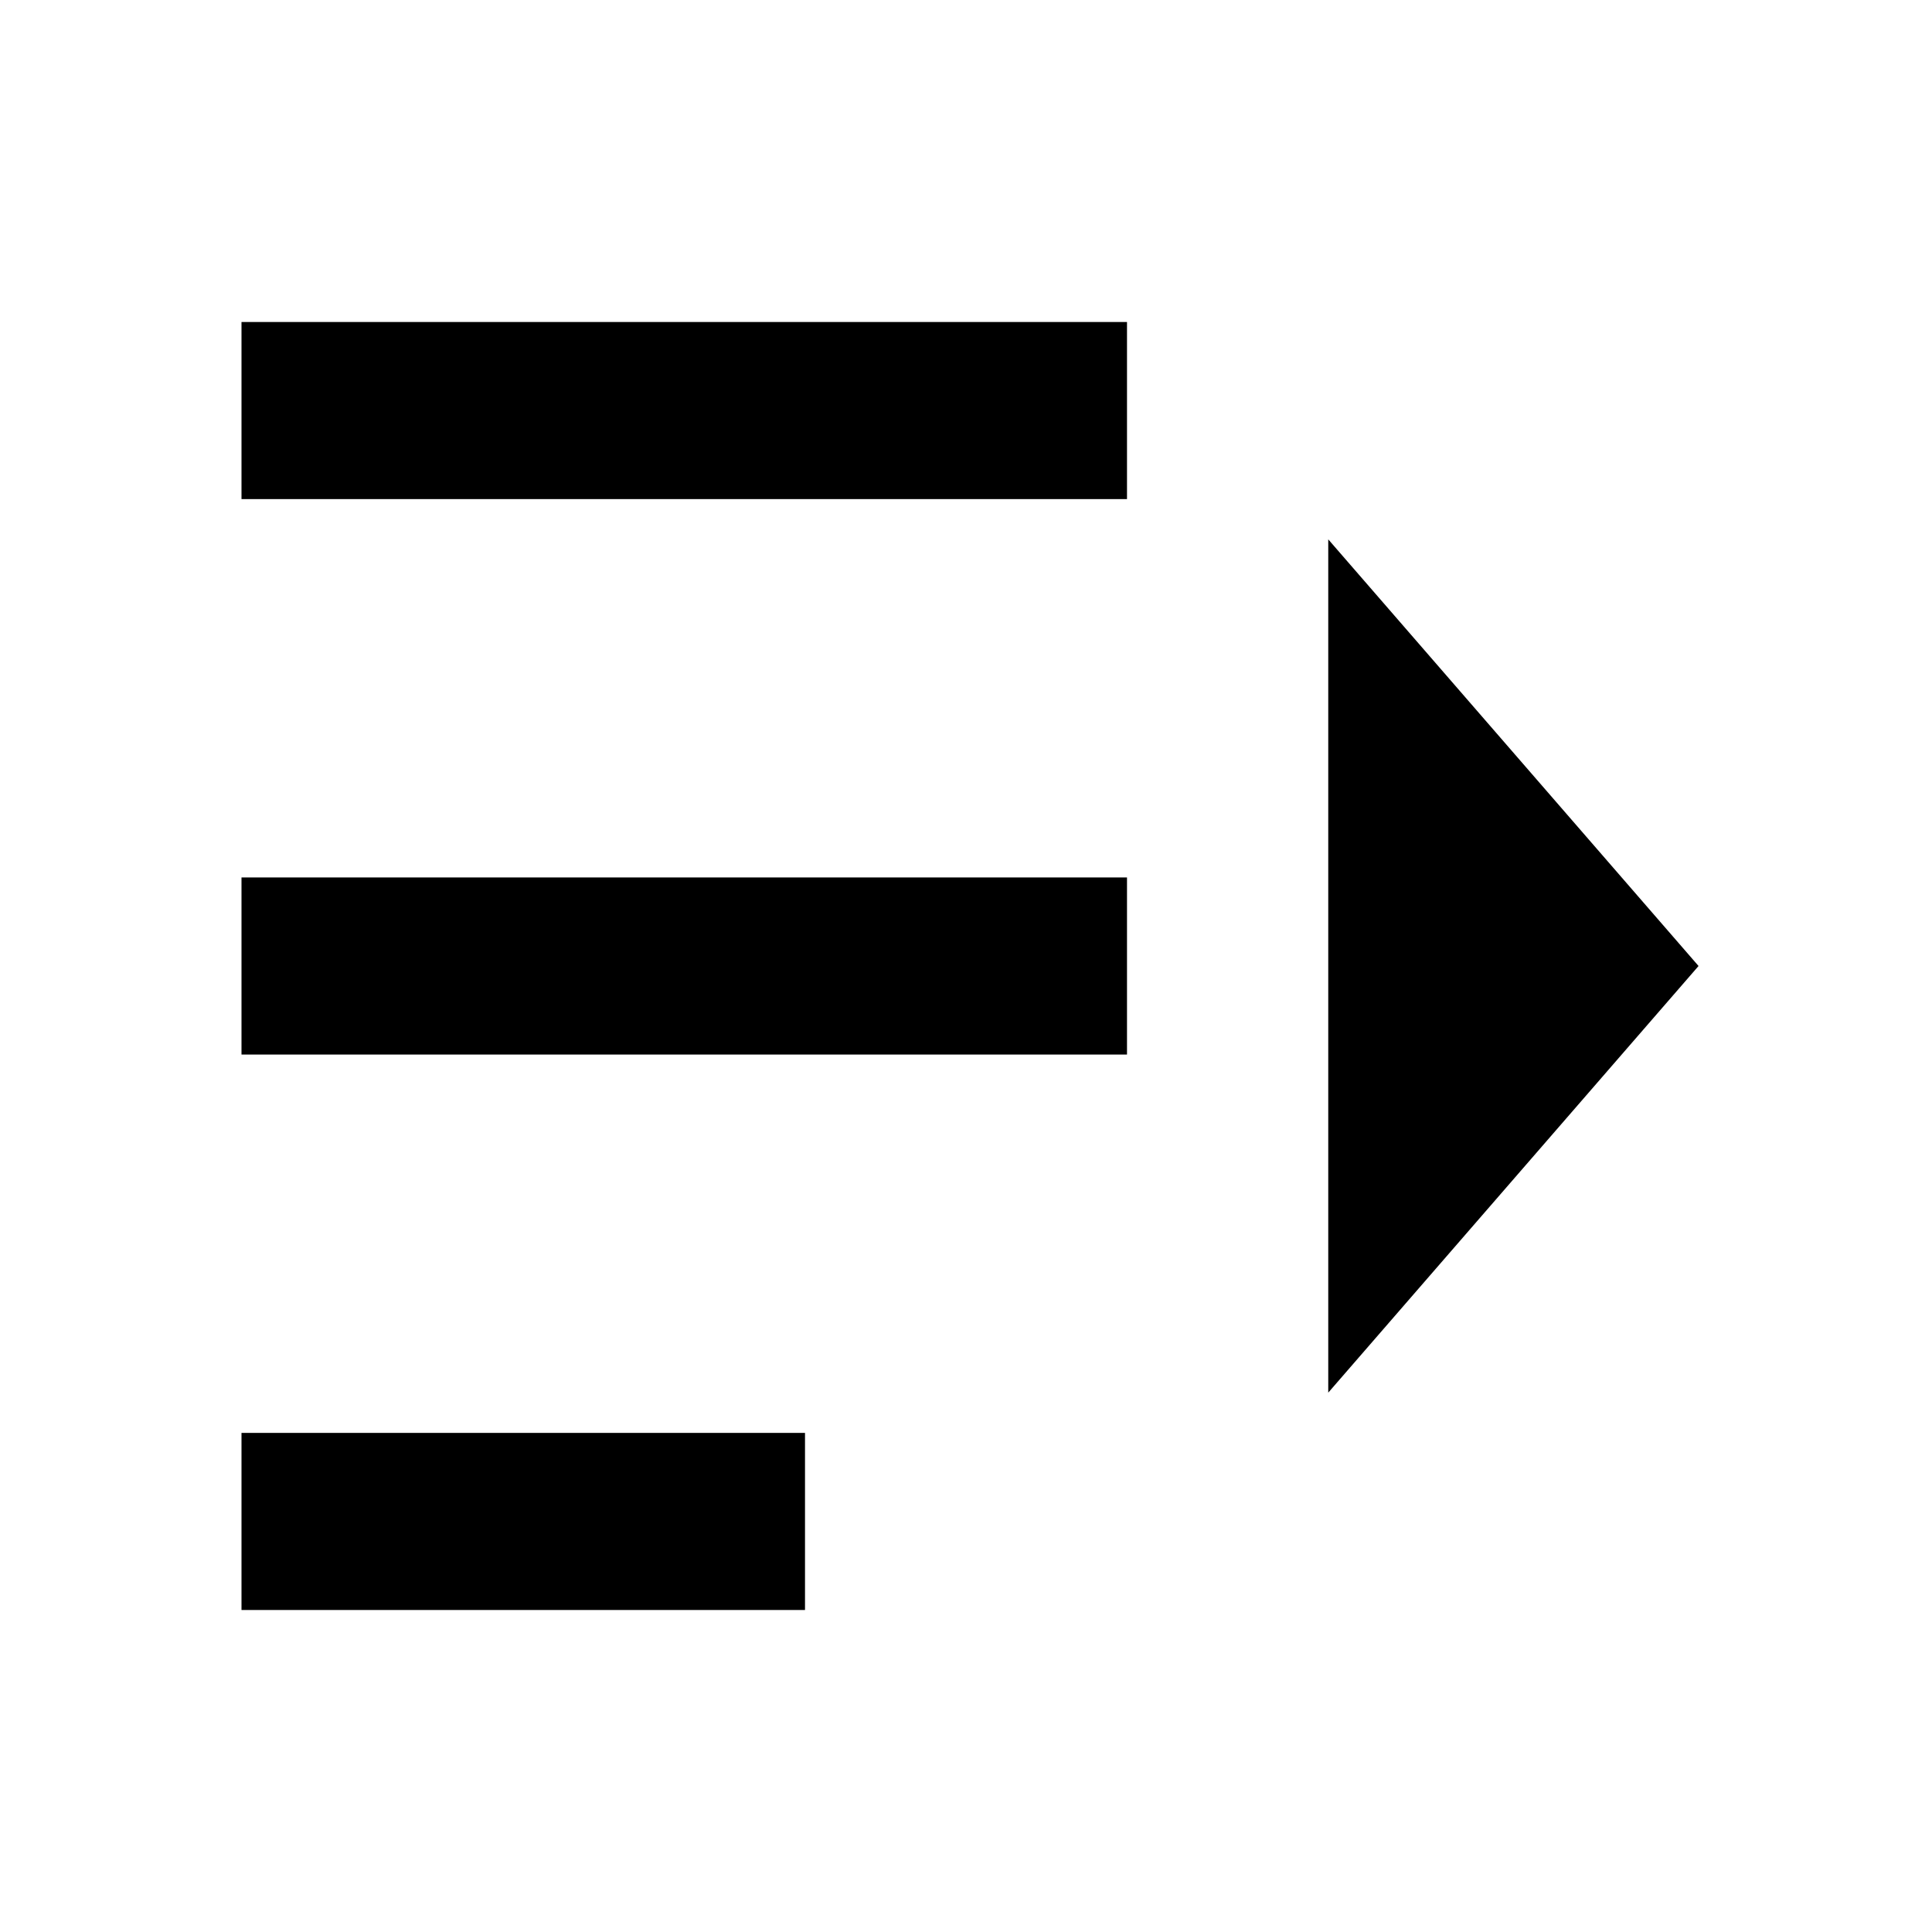
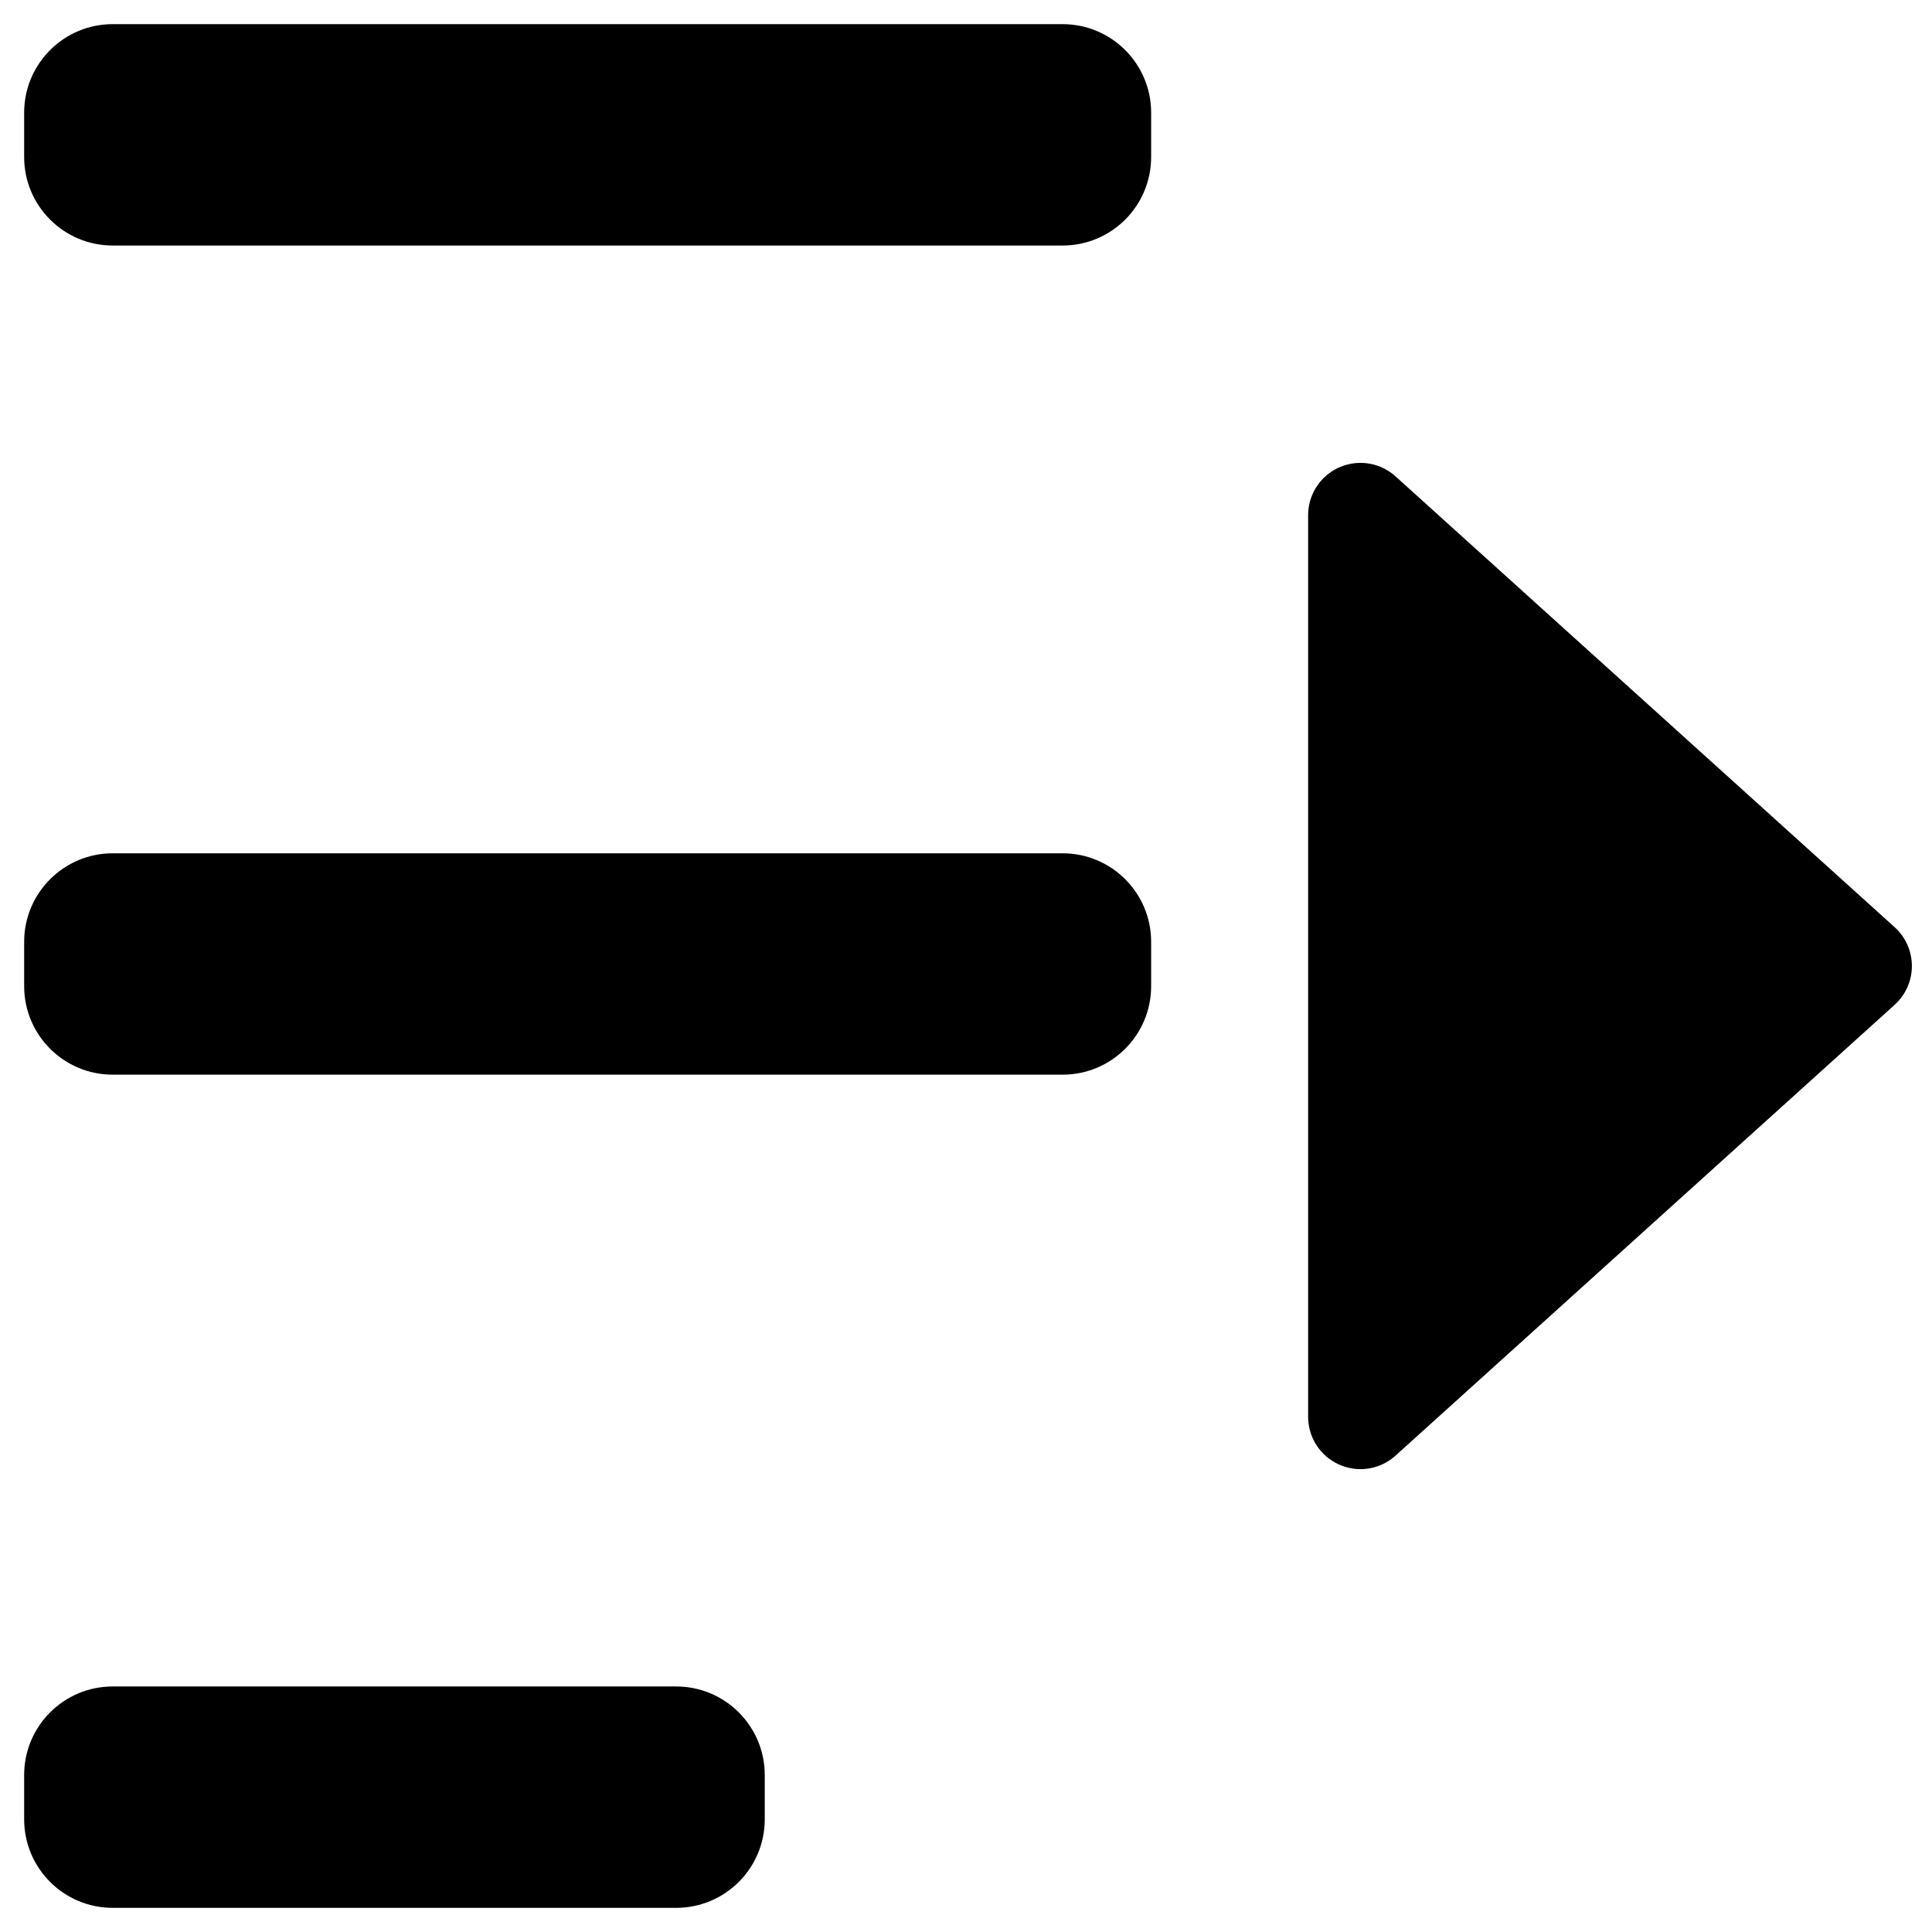
<svg xmlns="http://www.w3.org/2000/svg" viewBox="0 0 24 24" width="24" height="24" fill="currentColor">
-   <rect x="3" y="4" width="11" height="2.2" />
-   <rect x="3" y="10.9" width="11" height="2.2" />
-   <rect x="3" y="17.8" width="7" height="2.2" />
-   <path d="M16.5 6.7 21.1 12l-4.6 5.3z" />
+   <rect x="0.3" y="0.3" width="14" height="2.75" rx="1.1" />
+   <rect x="0.3" y="10.6" width="14" height="2.75" rx="1.1" />
+   <rect x="0.3" y="20.95" width="9.2" height="2.75" rx="1.1" />
+   <path d="M16.9 6.4 23.1 12l-6.2 5.6z" stroke="currentColor" stroke-width="1.3" stroke-linejoin="round" />
</svg>
